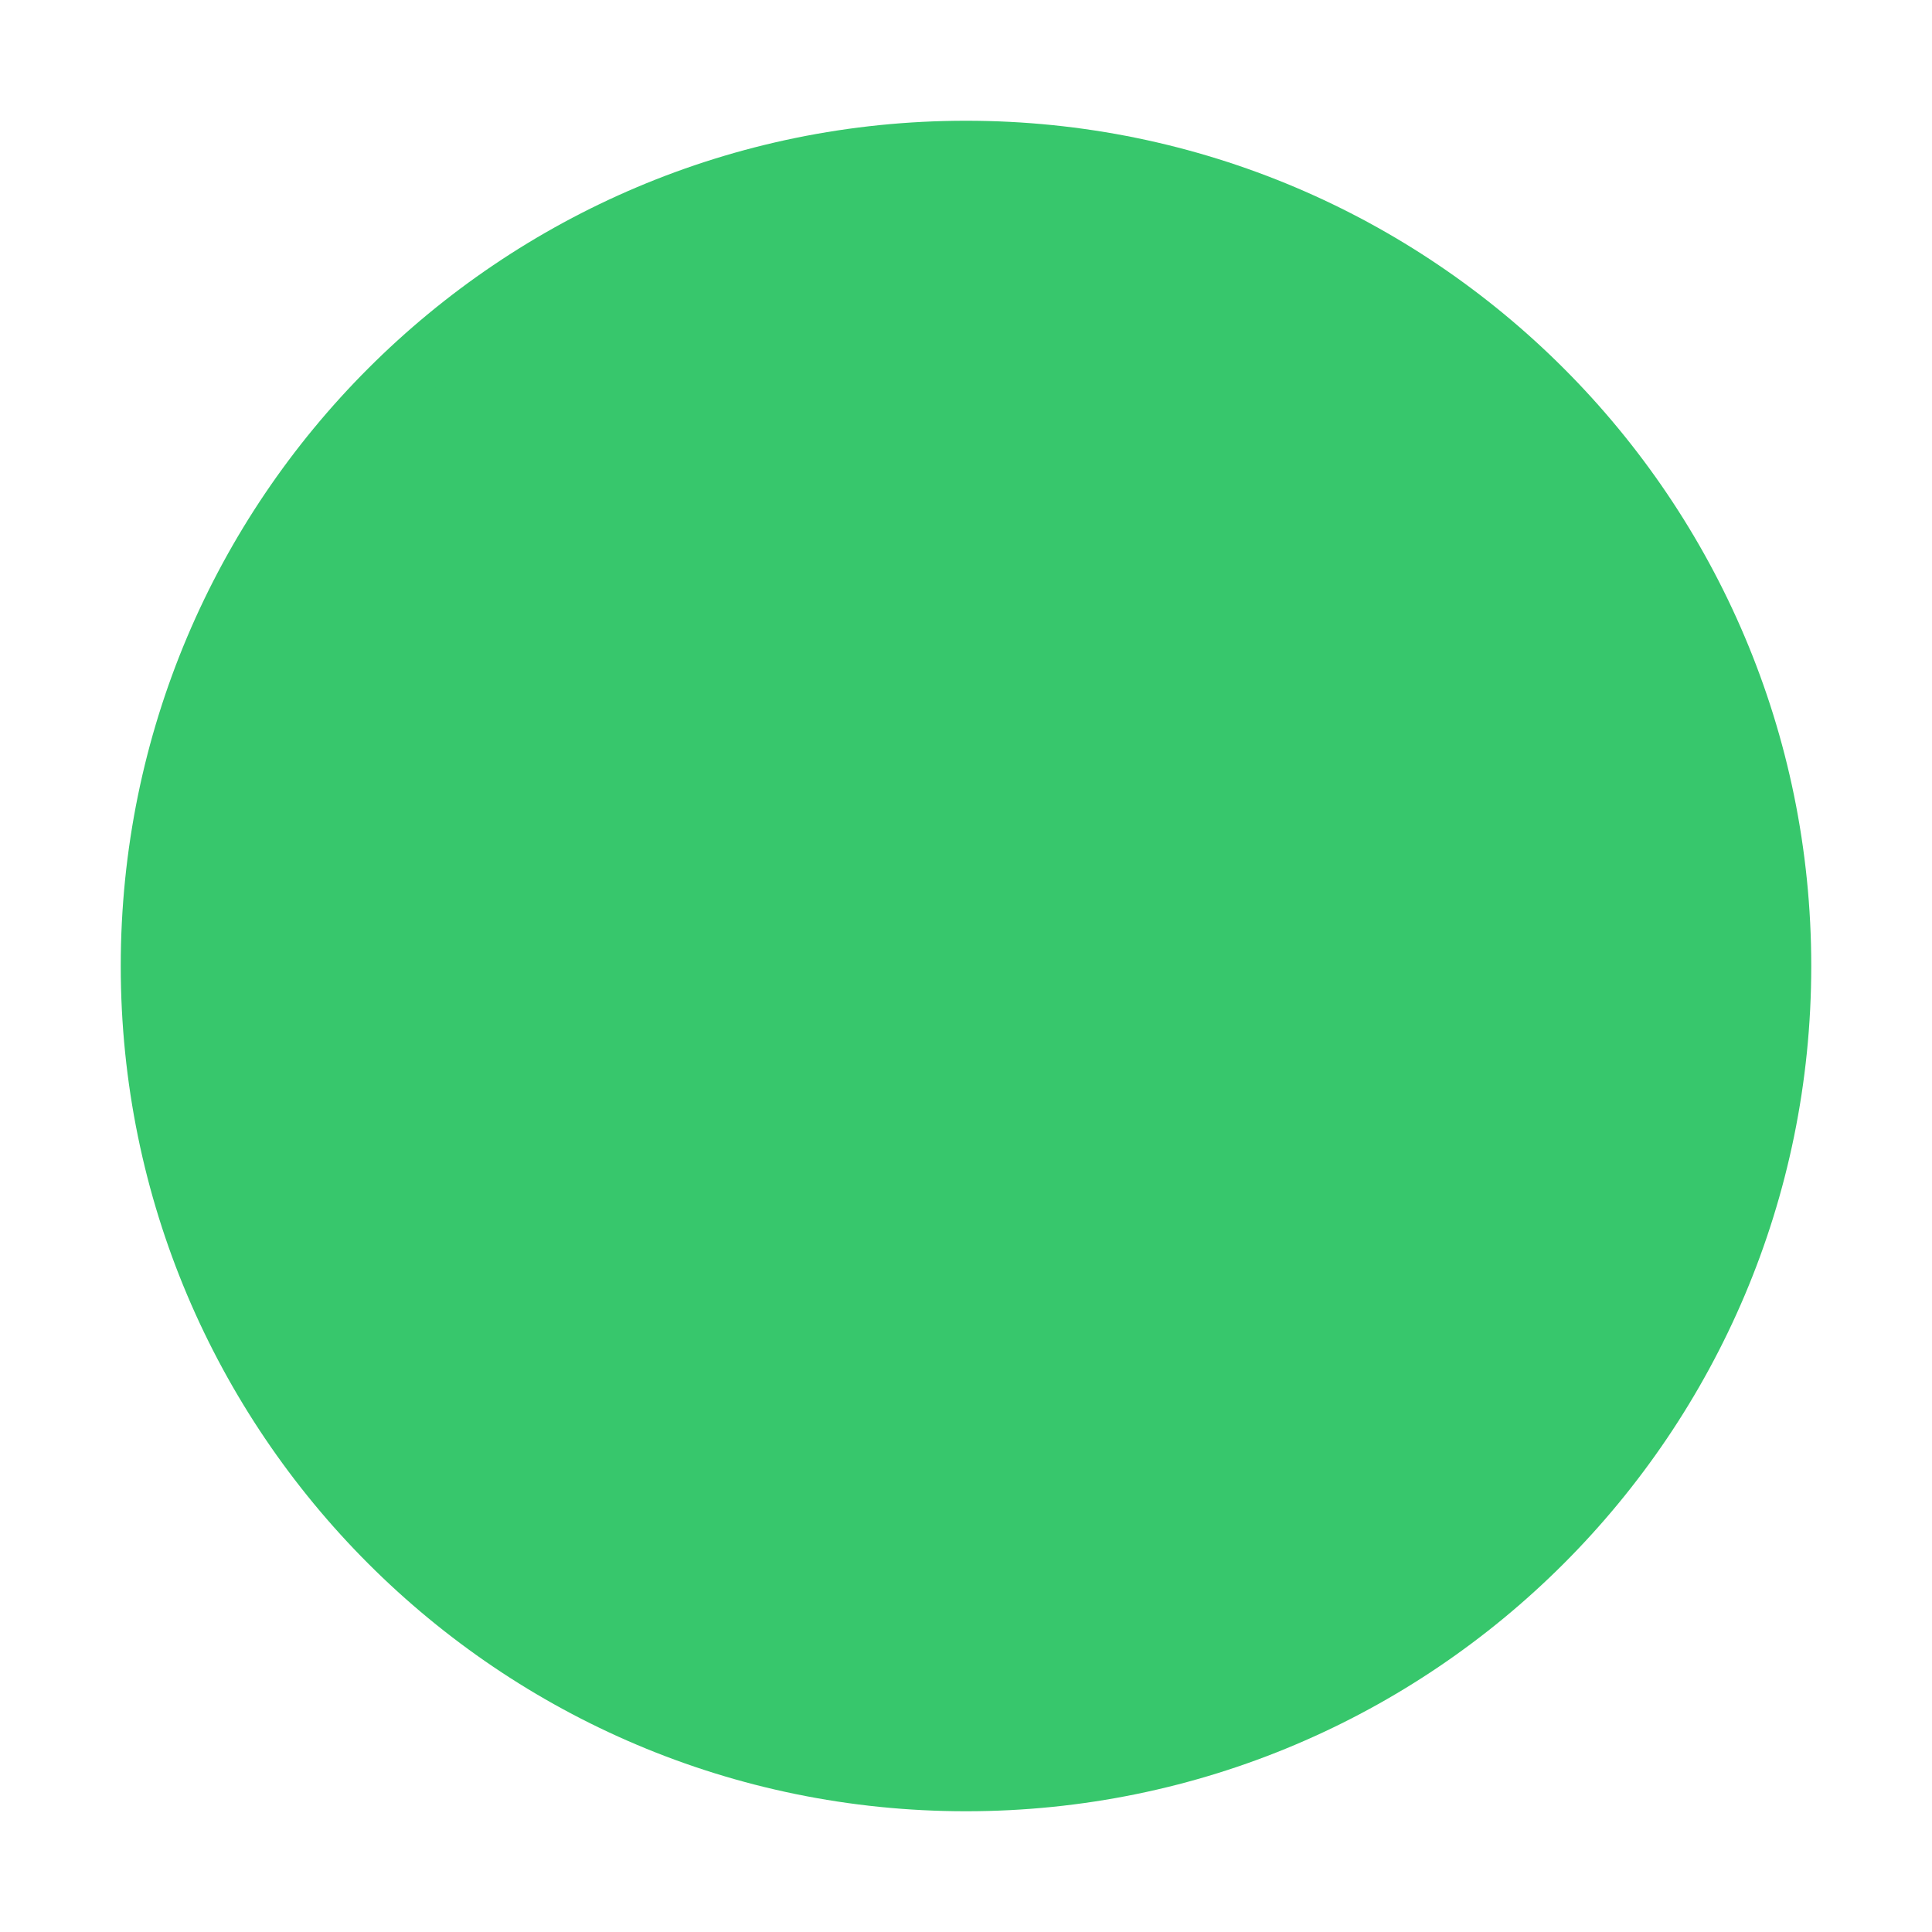
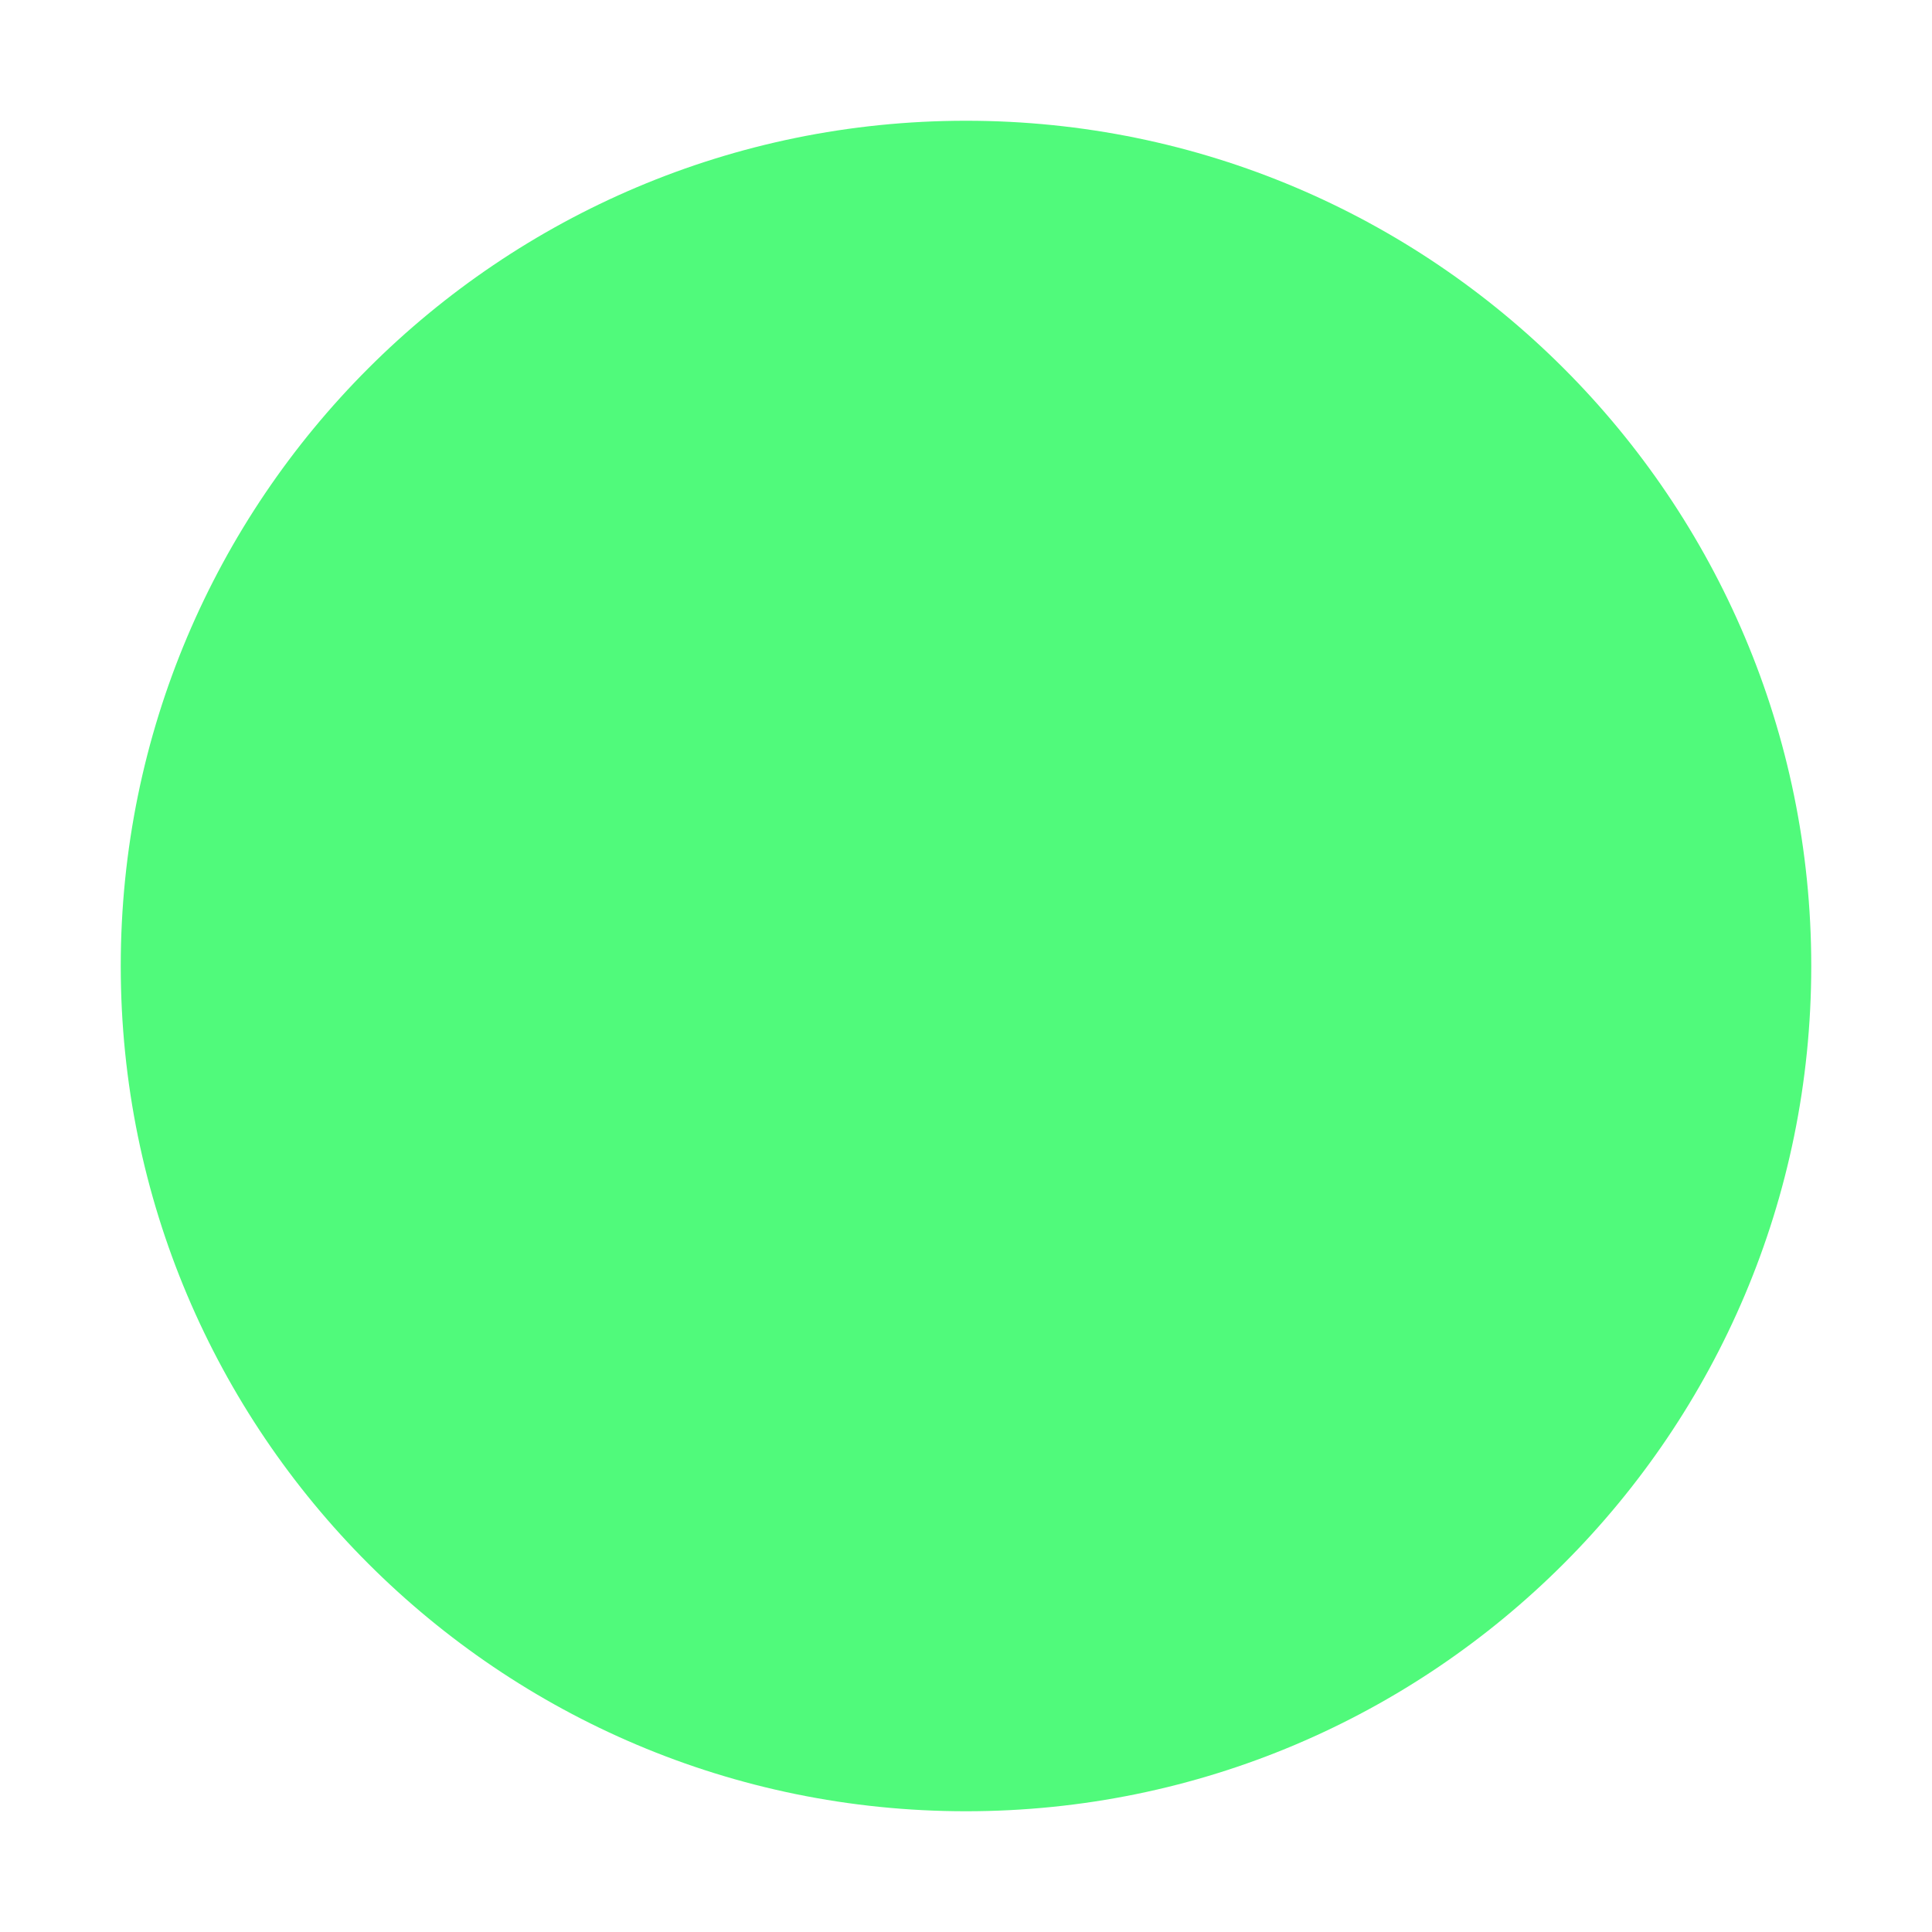
<svg xmlns="http://www.w3.org/2000/svg" width="16" height="16" id="svg2" version="1.1">
  <defs id="defs4" />
  <g id="layer1" transform="translate(-671.1429,-648.5765)">
    <g transform="matrix(0.1265625,0,0,-0.1265625,672.0709,663.0964)" id="g4090">
      <g transform="scale(0.1,0.1)" id="g4092">
        <g transform="matrix(10,0,0,10,-4.003492,0.1181699)" id="g4285">
          <g transform="scale(0.1,0.1)" id="g4287">
-             <path id="path4289" style="fill:#37C76C;fill-opacity:1;fill-rule:evenodd;stroke:none" d="m 562.781,-38.053 c 305.456,0 553.082,247.626 553.082,553.086 0,305.461 -247.625,553.087 -553.082,553.087 -305.465,0 -553.091,-247.625 -553.091,-553.087 0,-305.46 247.626,-553.086 553.091,-553.086" />
-             <path id="path4291" style="fill:#37C76C;fill-opacity:1;fill-rule:evenodd;stroke:none" d="m 562.778,1.452 c 283.641,0 513.577,229.942 513.577,513.582 0,283.642 -229.937,513.579 -513.577,513.579 -283.646,0 -513.583,-229.937 -513.583,-513.579 0,-283.641 229.937,-513.582 513.583,-513.582" />
+             <path id="path4289" style="fill:#50fa7b;fill-opacity:1;fill-rule:evenodd;stroke:none" d="m 562.781,-38.053 c 305.456,0 553.082,247.626 553.082,553.086 0,305.461 -247.625,553.087 -553.082,553.087 -305.465,0 -553.091,-247.625 -553.091,-553.087 0,-305.46 247.626,-553.086 553.091,-553.086" />
+             <path id="path4291" style="fill:#50fa7b;fill-opacity:1;fill-rule:evenodd;stroke:none" d="m 562.778,1.452 c 283.641,0 513.577,229.942 513.577,513.582 0,283.642 -229.937,513.579 -513.577,513.579 -283.646,0 -513.583,-229.937 -513.583,-513.579 0,-283.641 229.937,-513.582 513.583,-513.582" />
          </g>
        </g>
      </g>
    </g>
  </g>
</svg>
